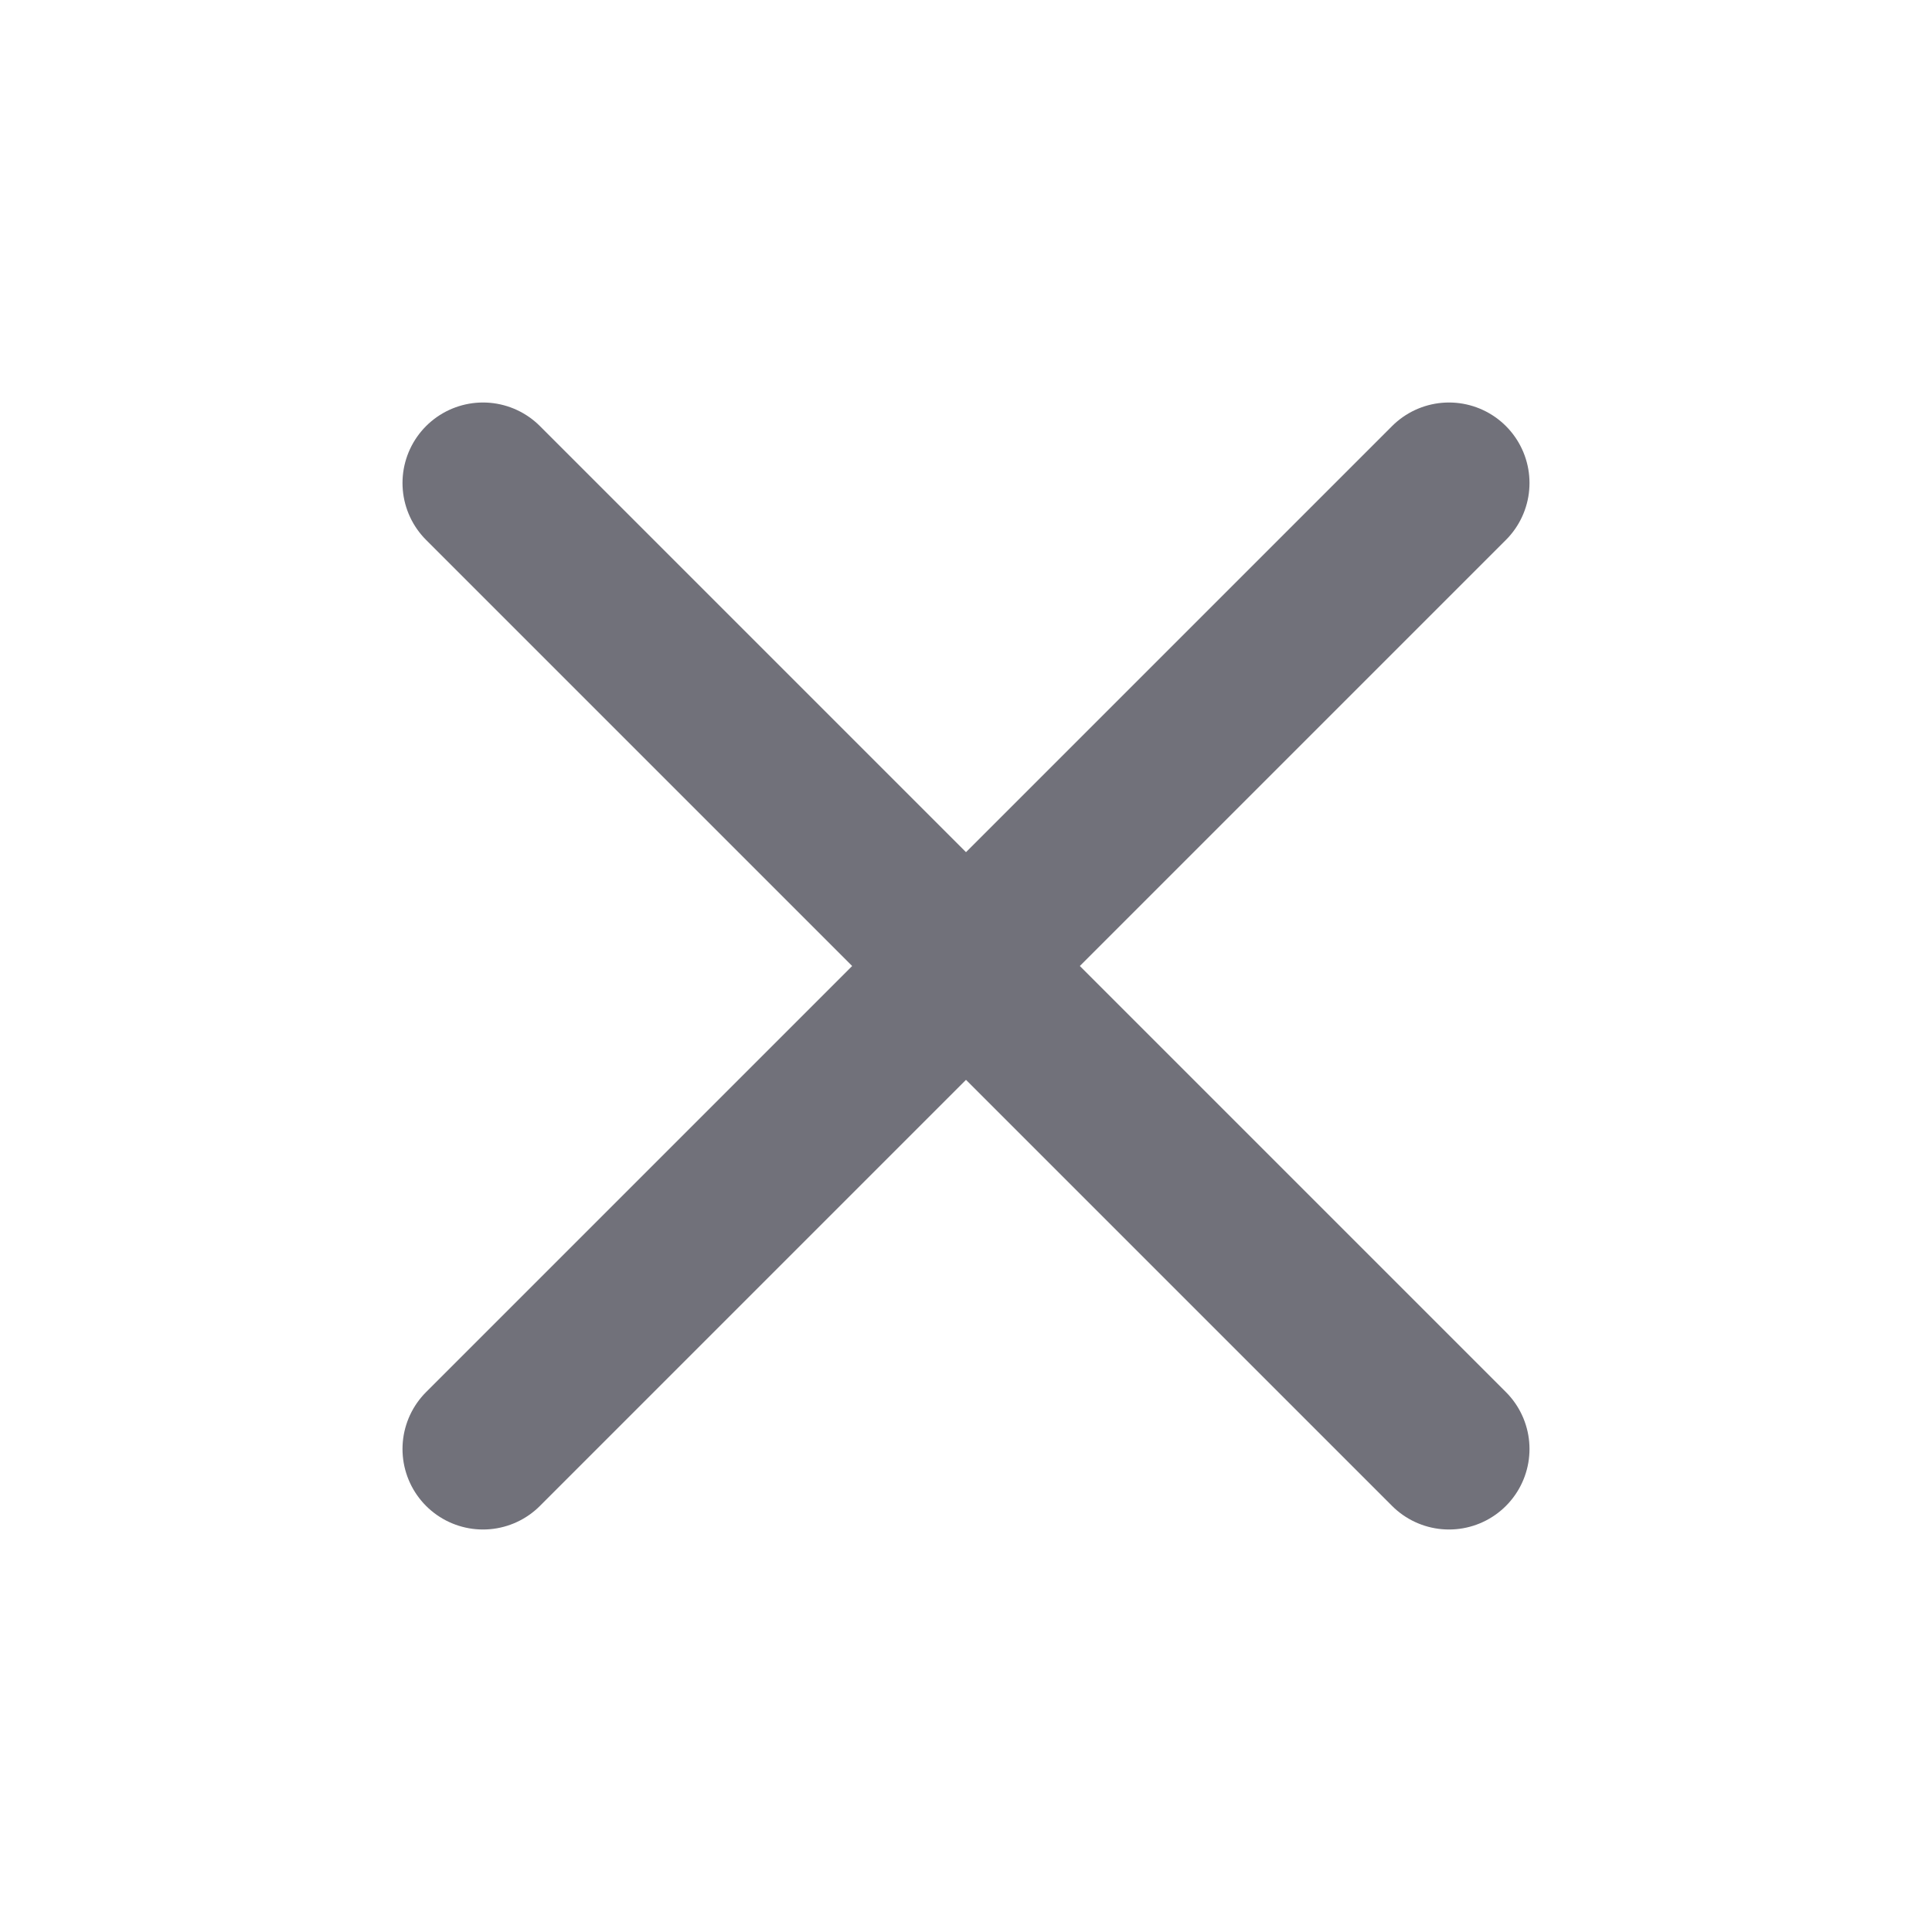
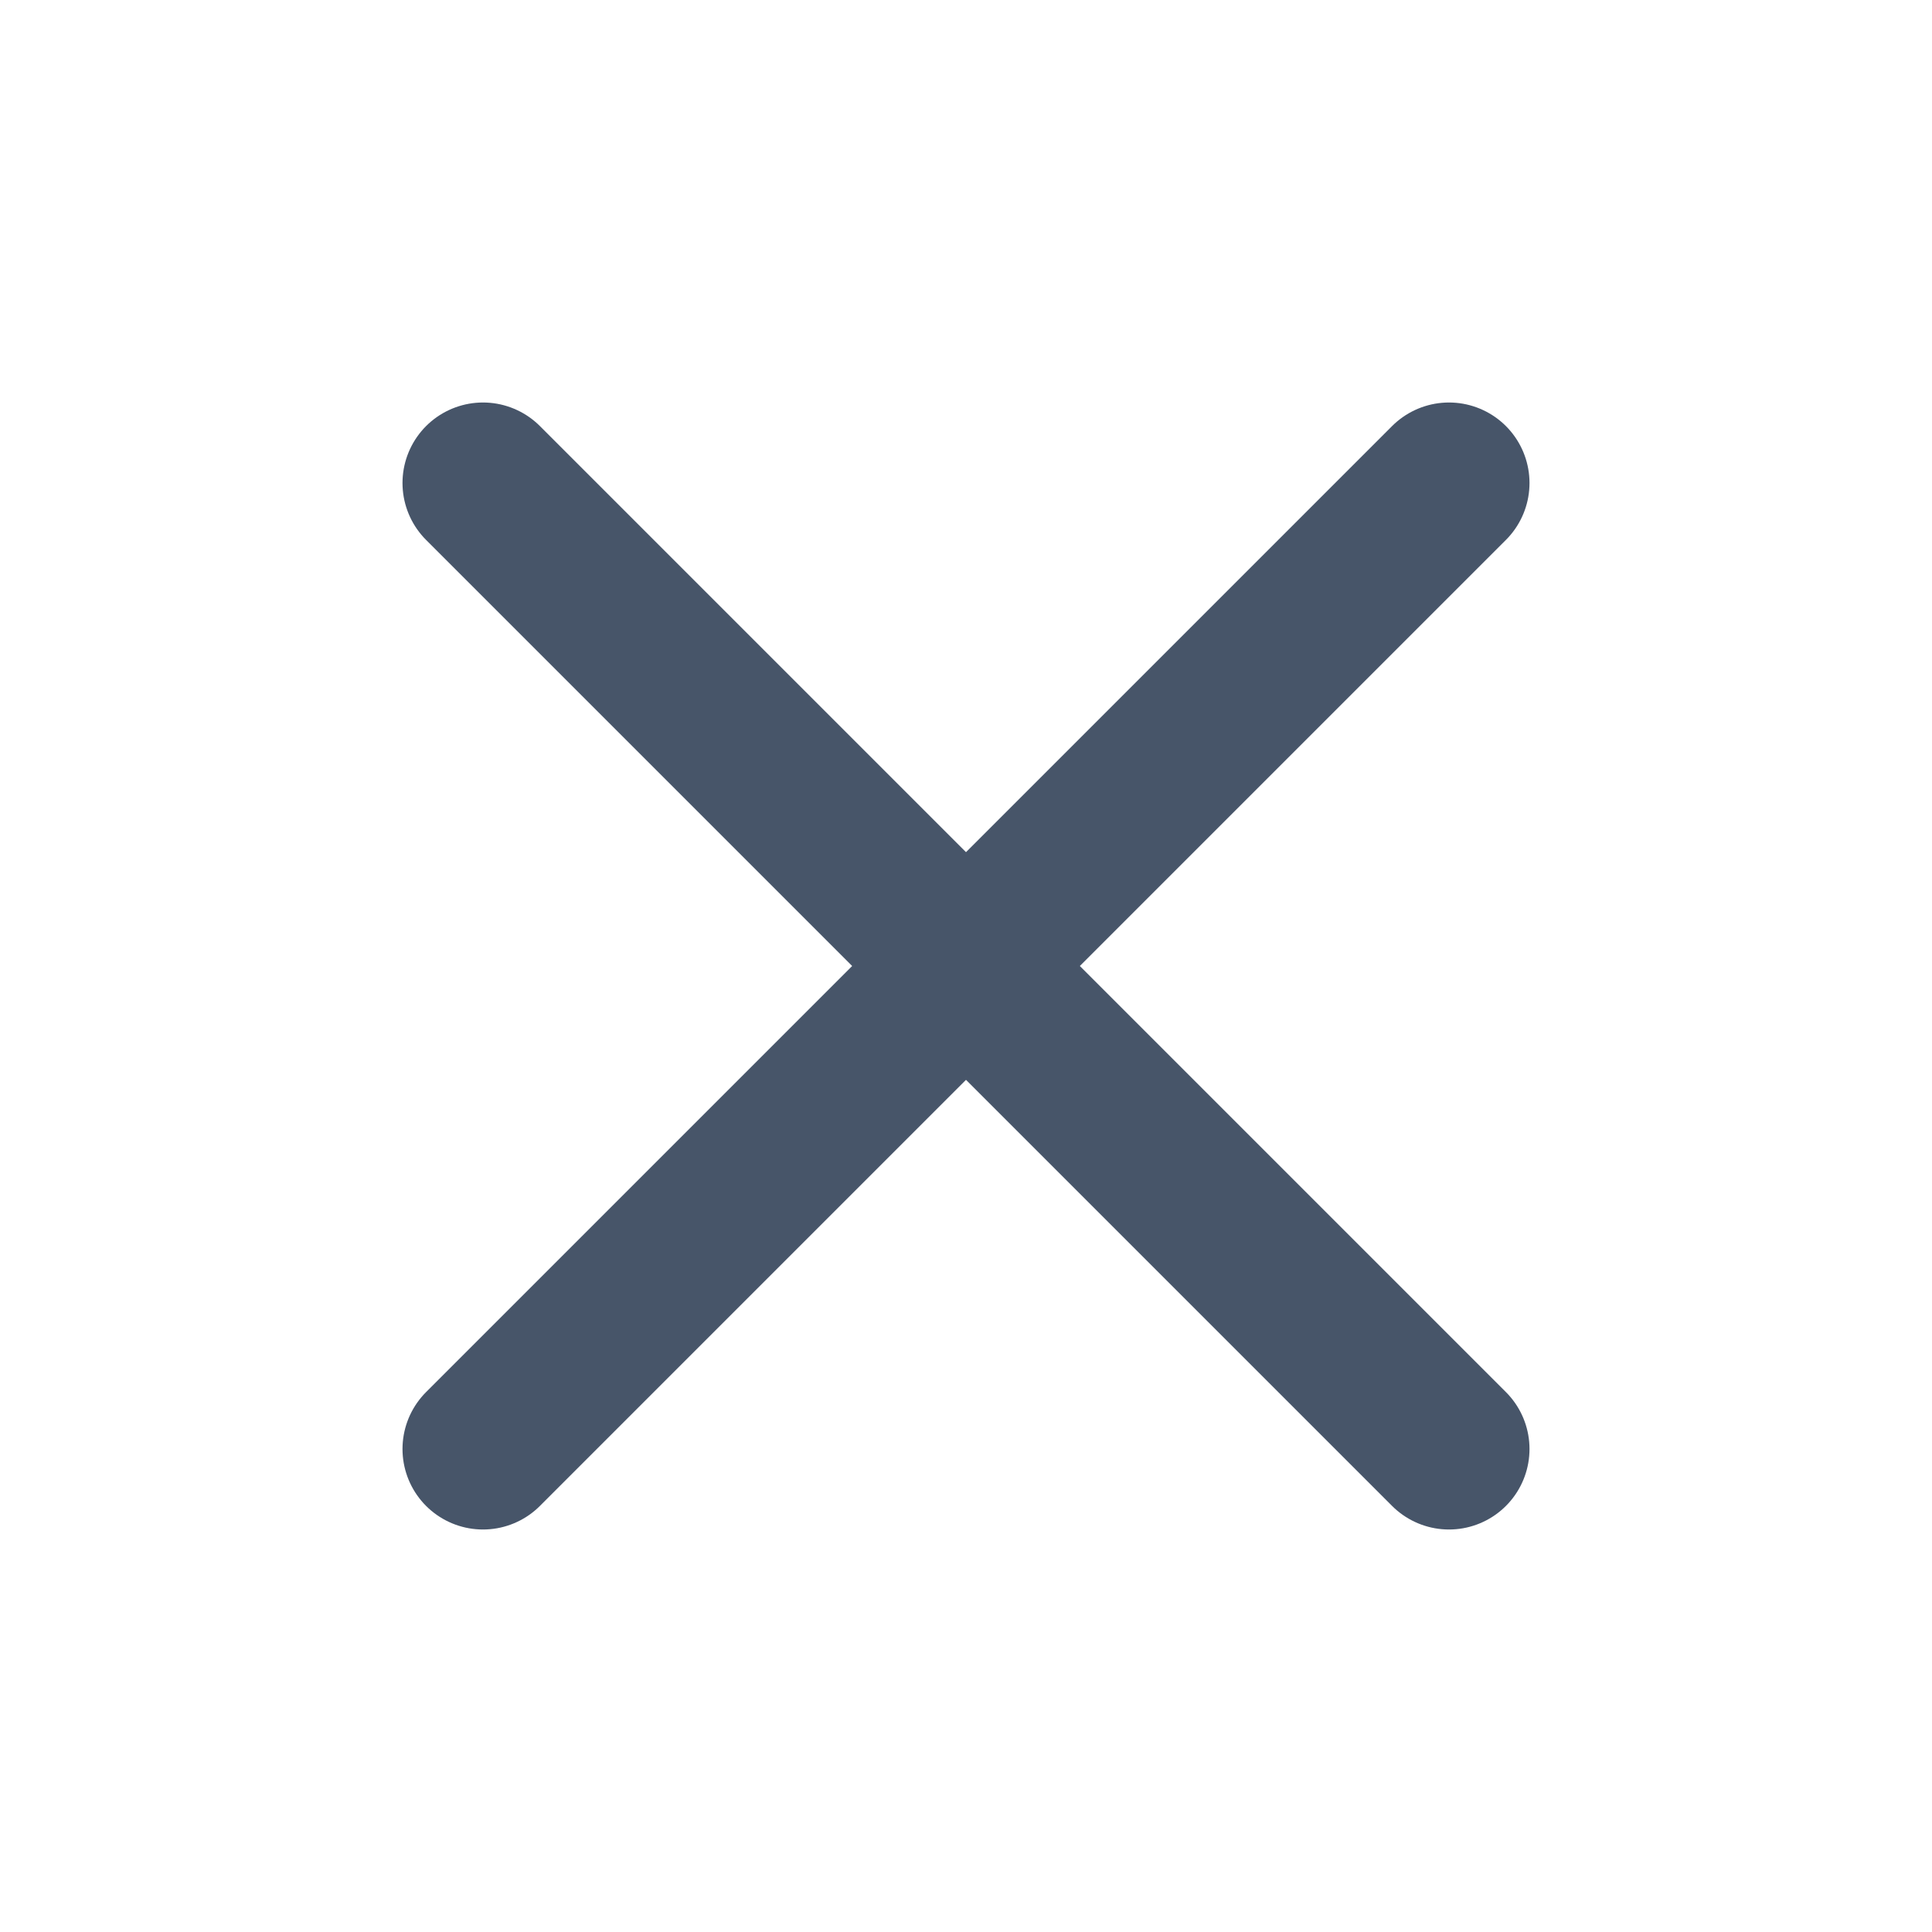
<svg xmlns="http://www.w3.org/2000/svg" preserveAspectRatio="none" overflow="visible" style="display: block;" width="18" height="18" viewBox="0 0 18 18" fill="none">
  <g id="icon/close">
-     <path id="Vector" d="M13.5 4.5L4.5 13.5M4.5 4.5L13.5 13.5" stroke="#71717A" stroke-width="1.5" stroke-linecap="round" stroke-linejoin="round" />
+     <path id="Vector" d="M13.5 4.5L4.5 13.5M4.5 4.5L13.5 13.5" stroke="#475569" stroke-width="1.5" stroke-linecap="round" stroke-linejoin="round" />
  </g>
</svg>
